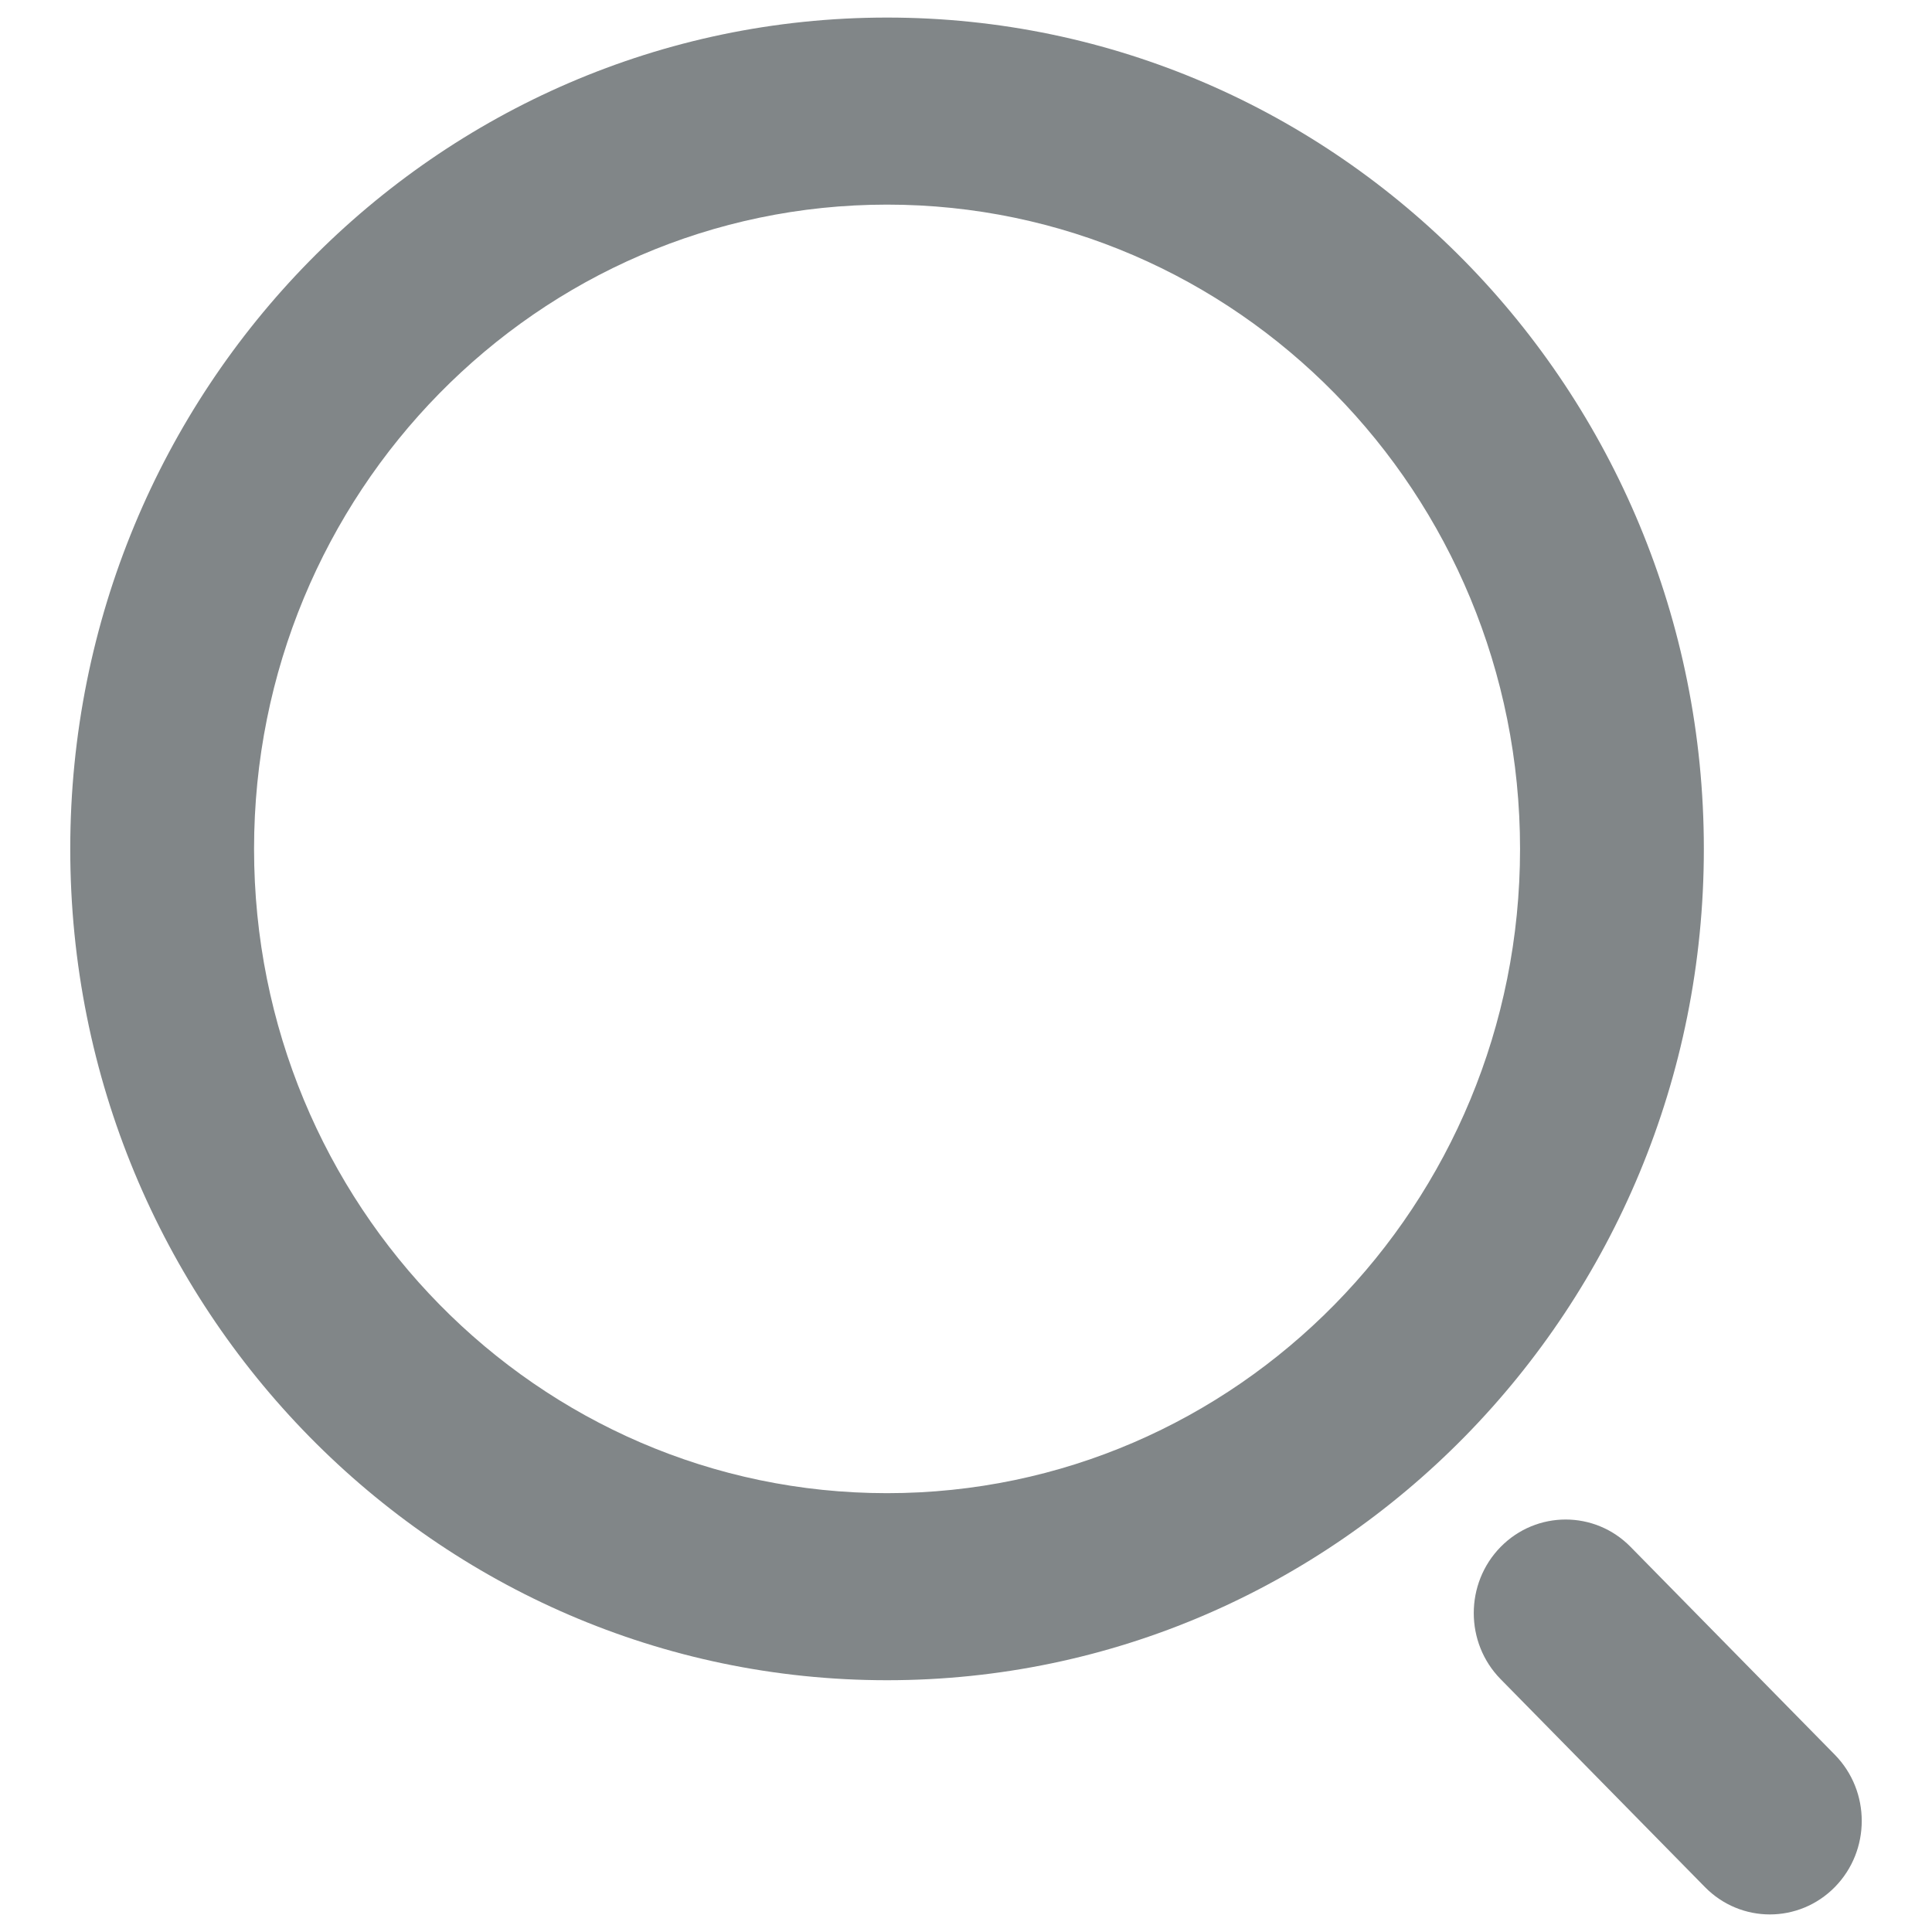
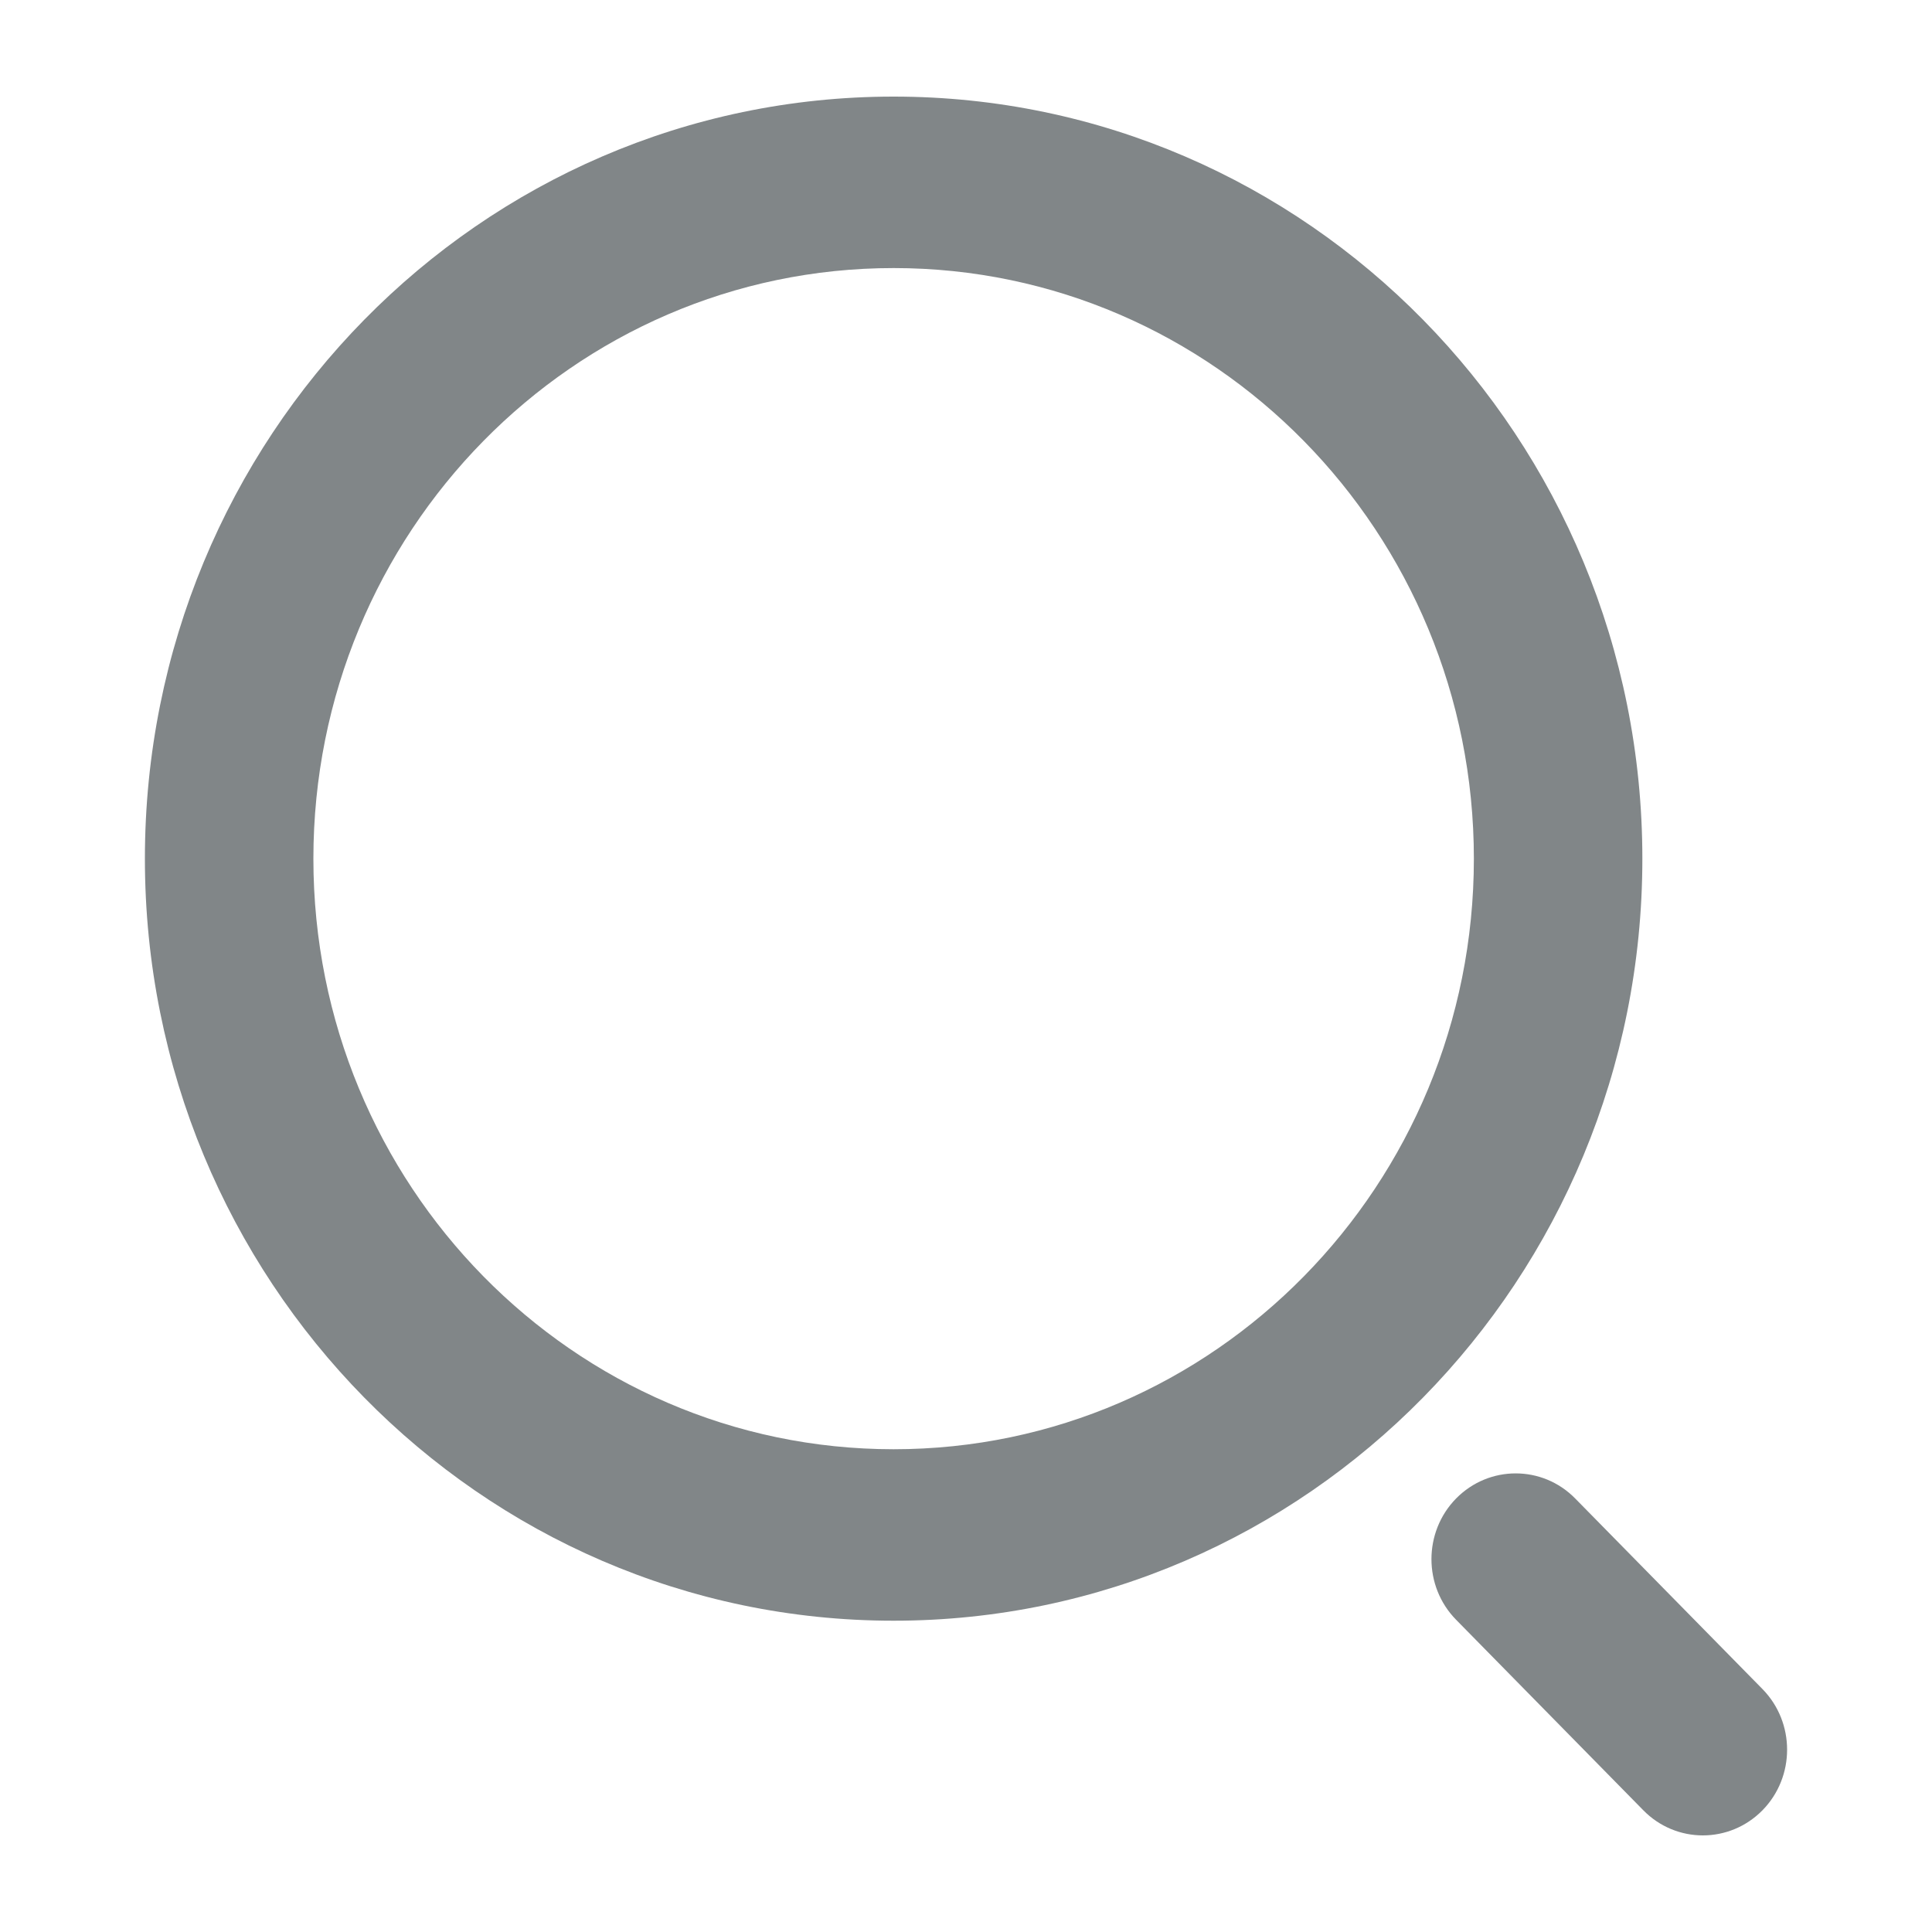
- <svg xmlns="http://www.w3.org/2000/svg" width="22" height="22" viewBox="0 0 22 22" fill="none">
-   <path fill-rule="evenodd" clip-rule="evenodd" d="M20.894 21.488C20.485 21.904 19.822 21.904 19.414 21.488L17.088 19.121C16.68 18.706 16.68 18.031 17.088 17.615C17.497 17.199 18.16 17.199 18.568 17.615L20.894 19.982C21.302 20.398 21.302 21.072 20.894 21.488Z" fill="#818688" />
-   <path fill-rule="evenodd" clip-rule="evenodd" d="M10.101 17.003C14.082 17.003 17.309 13.719 17.309 9.667C17.309 5.615 14.082 2.33 10.101 2.33C6.12 2.33 2.893 5.615 2.893 9.667C2.893 13.719 6.12 17.003 10.101 17.003ZM10.101 19.133C15.238 19.133 19.402 14.895 19.402 9.667C19.402 4.438 15.238 0.2 10.101 0.2C4.964 0.2 0.8 4.438 0.8 9.667C0.8 14.895 4.964 19.133 10.101 19.133Z" fill="#818688" />
+ <svg xmlns="http://www.w3.org/2000/svg" width="24" height="24" viewBox="0 0 24 24" fill="none">
+   <path fill-rule="evenodd" clip-rule="evenodd" d="M21.894 22.488C21.485 22.904 20.822 22.904 20.414 22.488L18.088 20.121C17.68 19.706 17.68 19.031 18.088 18.615C18.497 18.199 19.16 18.199 19.568 18.615L21.894 20.982C22.302 21.398 22.302 22.072 21.894 22.488Z" fill="#818688" />
+   <path fill-rule="evenodd" clip-rule="evenodd" d="M11.101 18.003C15.082 18.003 18.309 14.719 18.309 10.667C18.309 6.615 15.082 3.33 11.101 3.33C7.12 3.33 3.893 6.615 3.893 10.667C3.893 14.719 7.12 18.003 11.101 18.003ZM11.101 20.133C16.238 20.133 20.402 15.895 20.402 10.667C20.402 5.438 16.238 1.2 11.101 1.2C5.964 1.2 1.8 5.438 1.8 10.667C1.8 15.895 5.964 20.133 11.101 20.133Z" fill="#818688" />
</svg>
